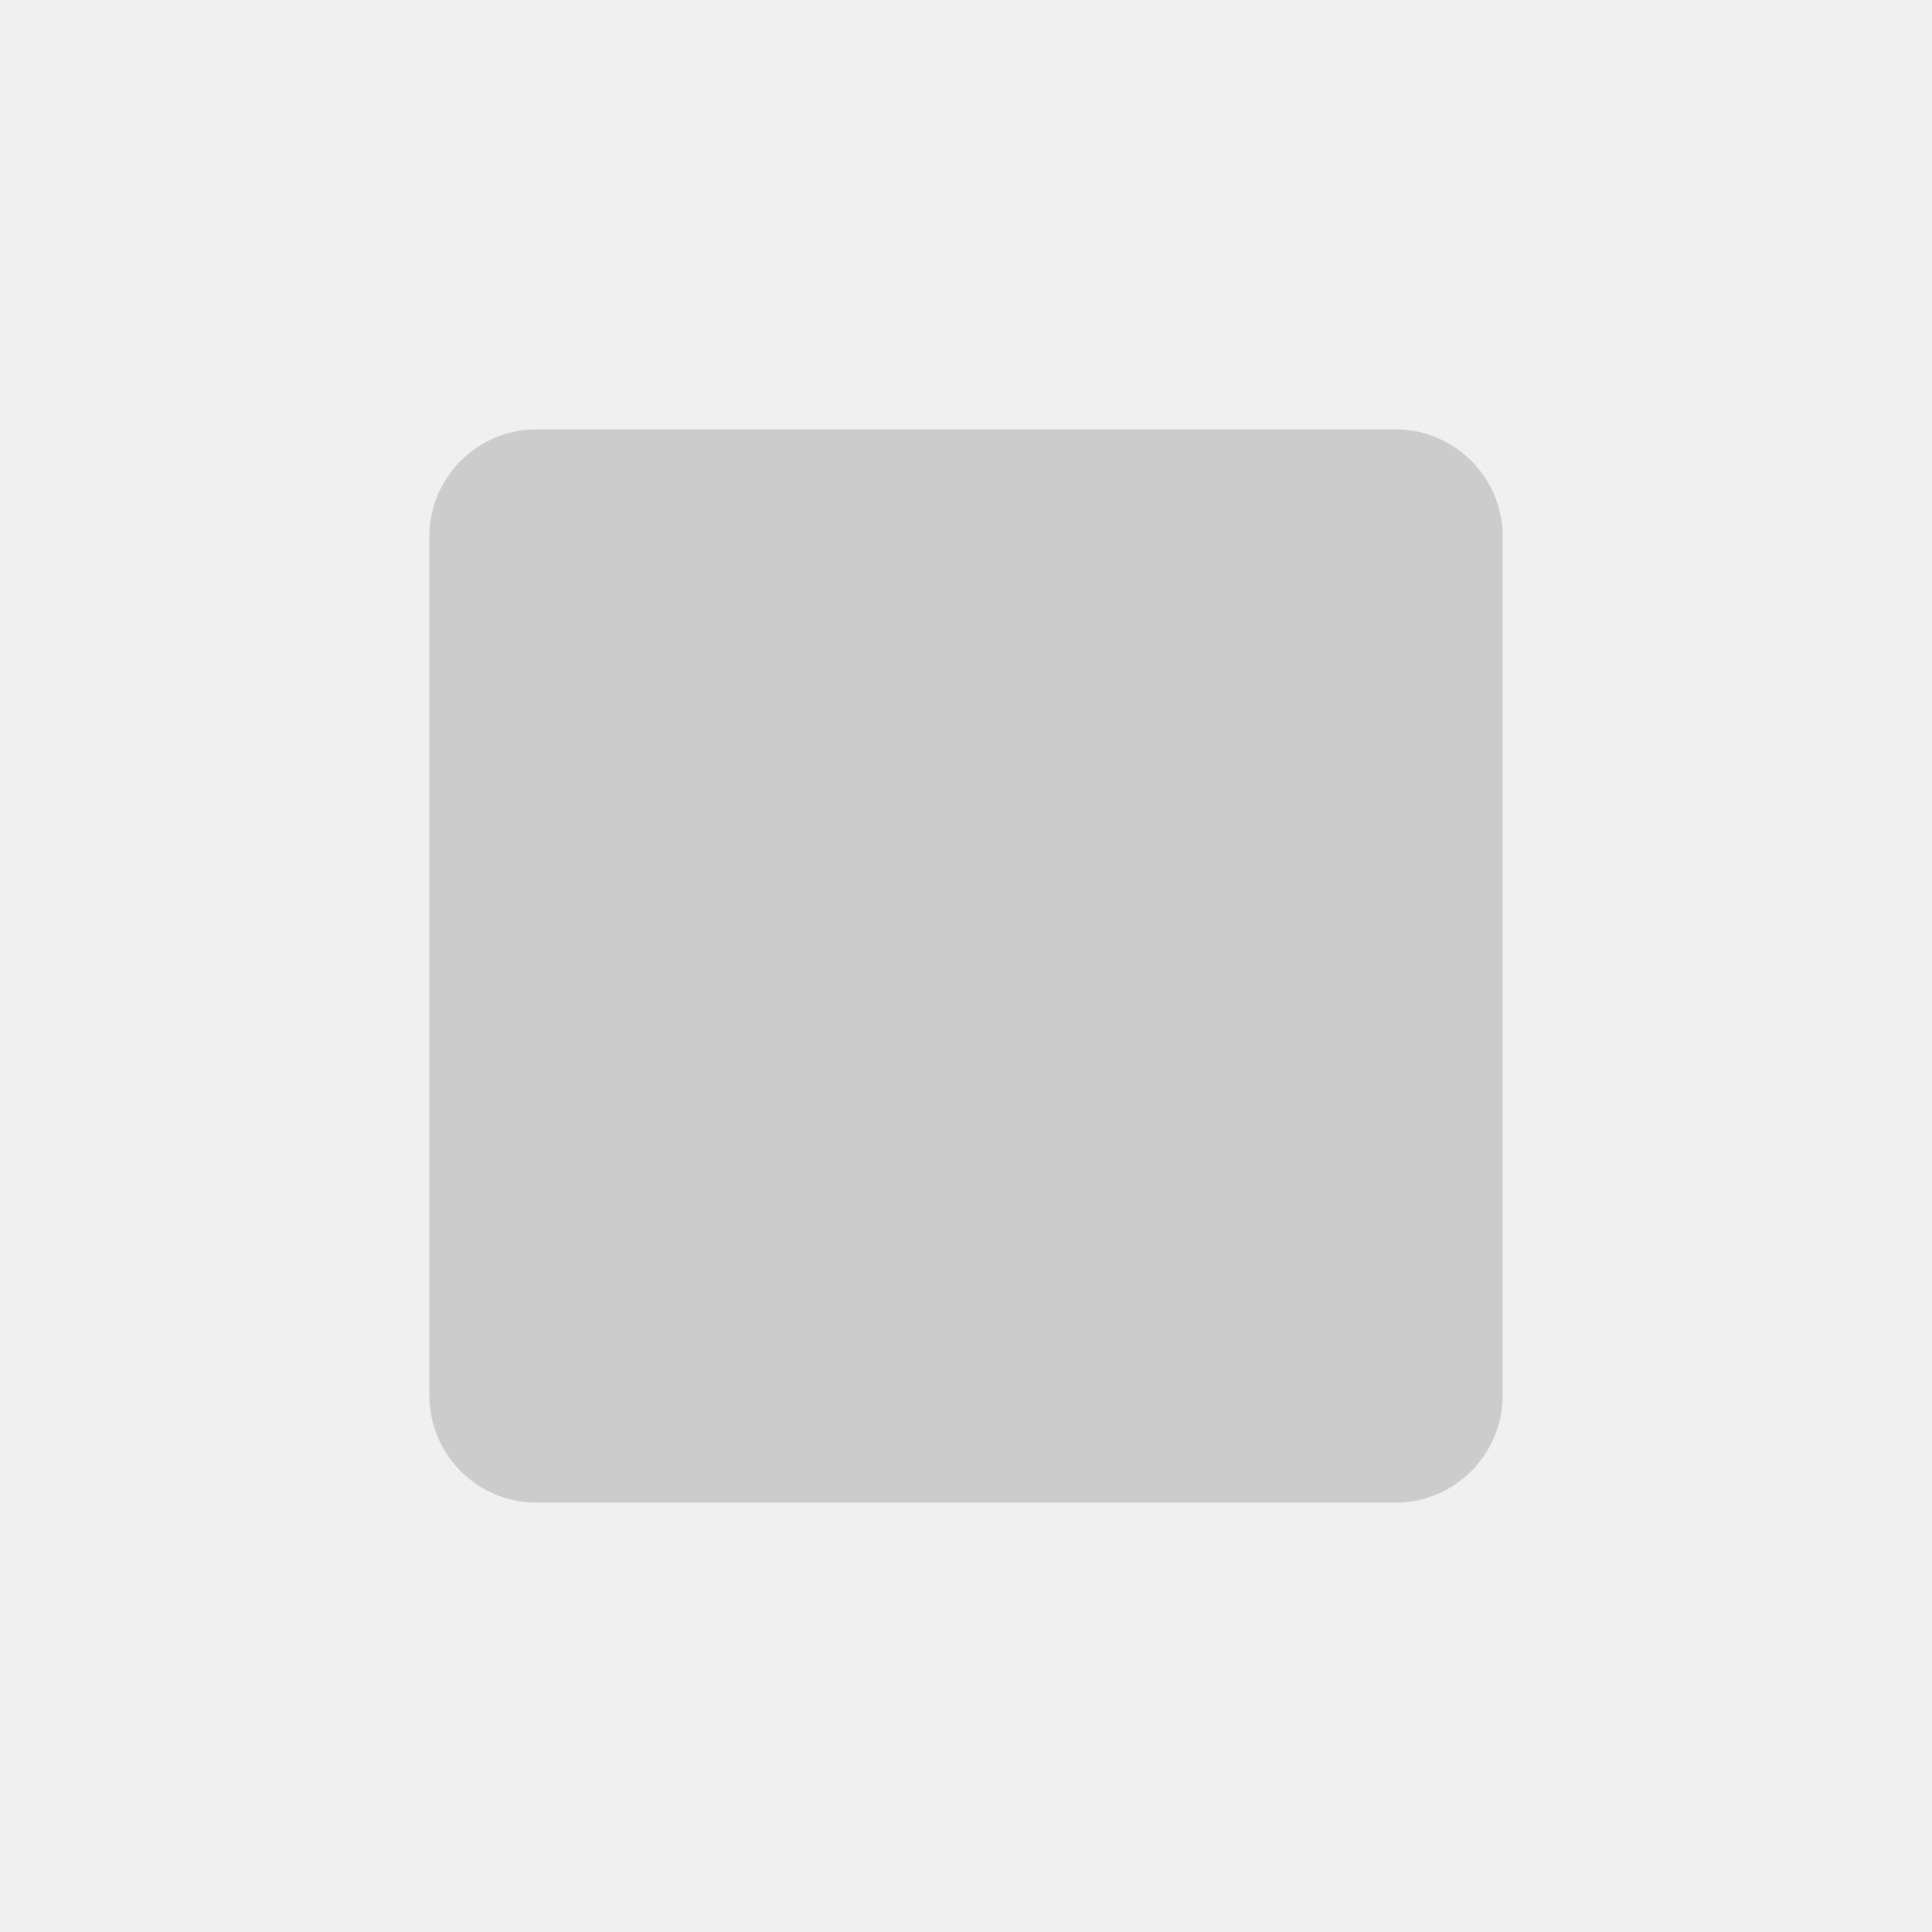
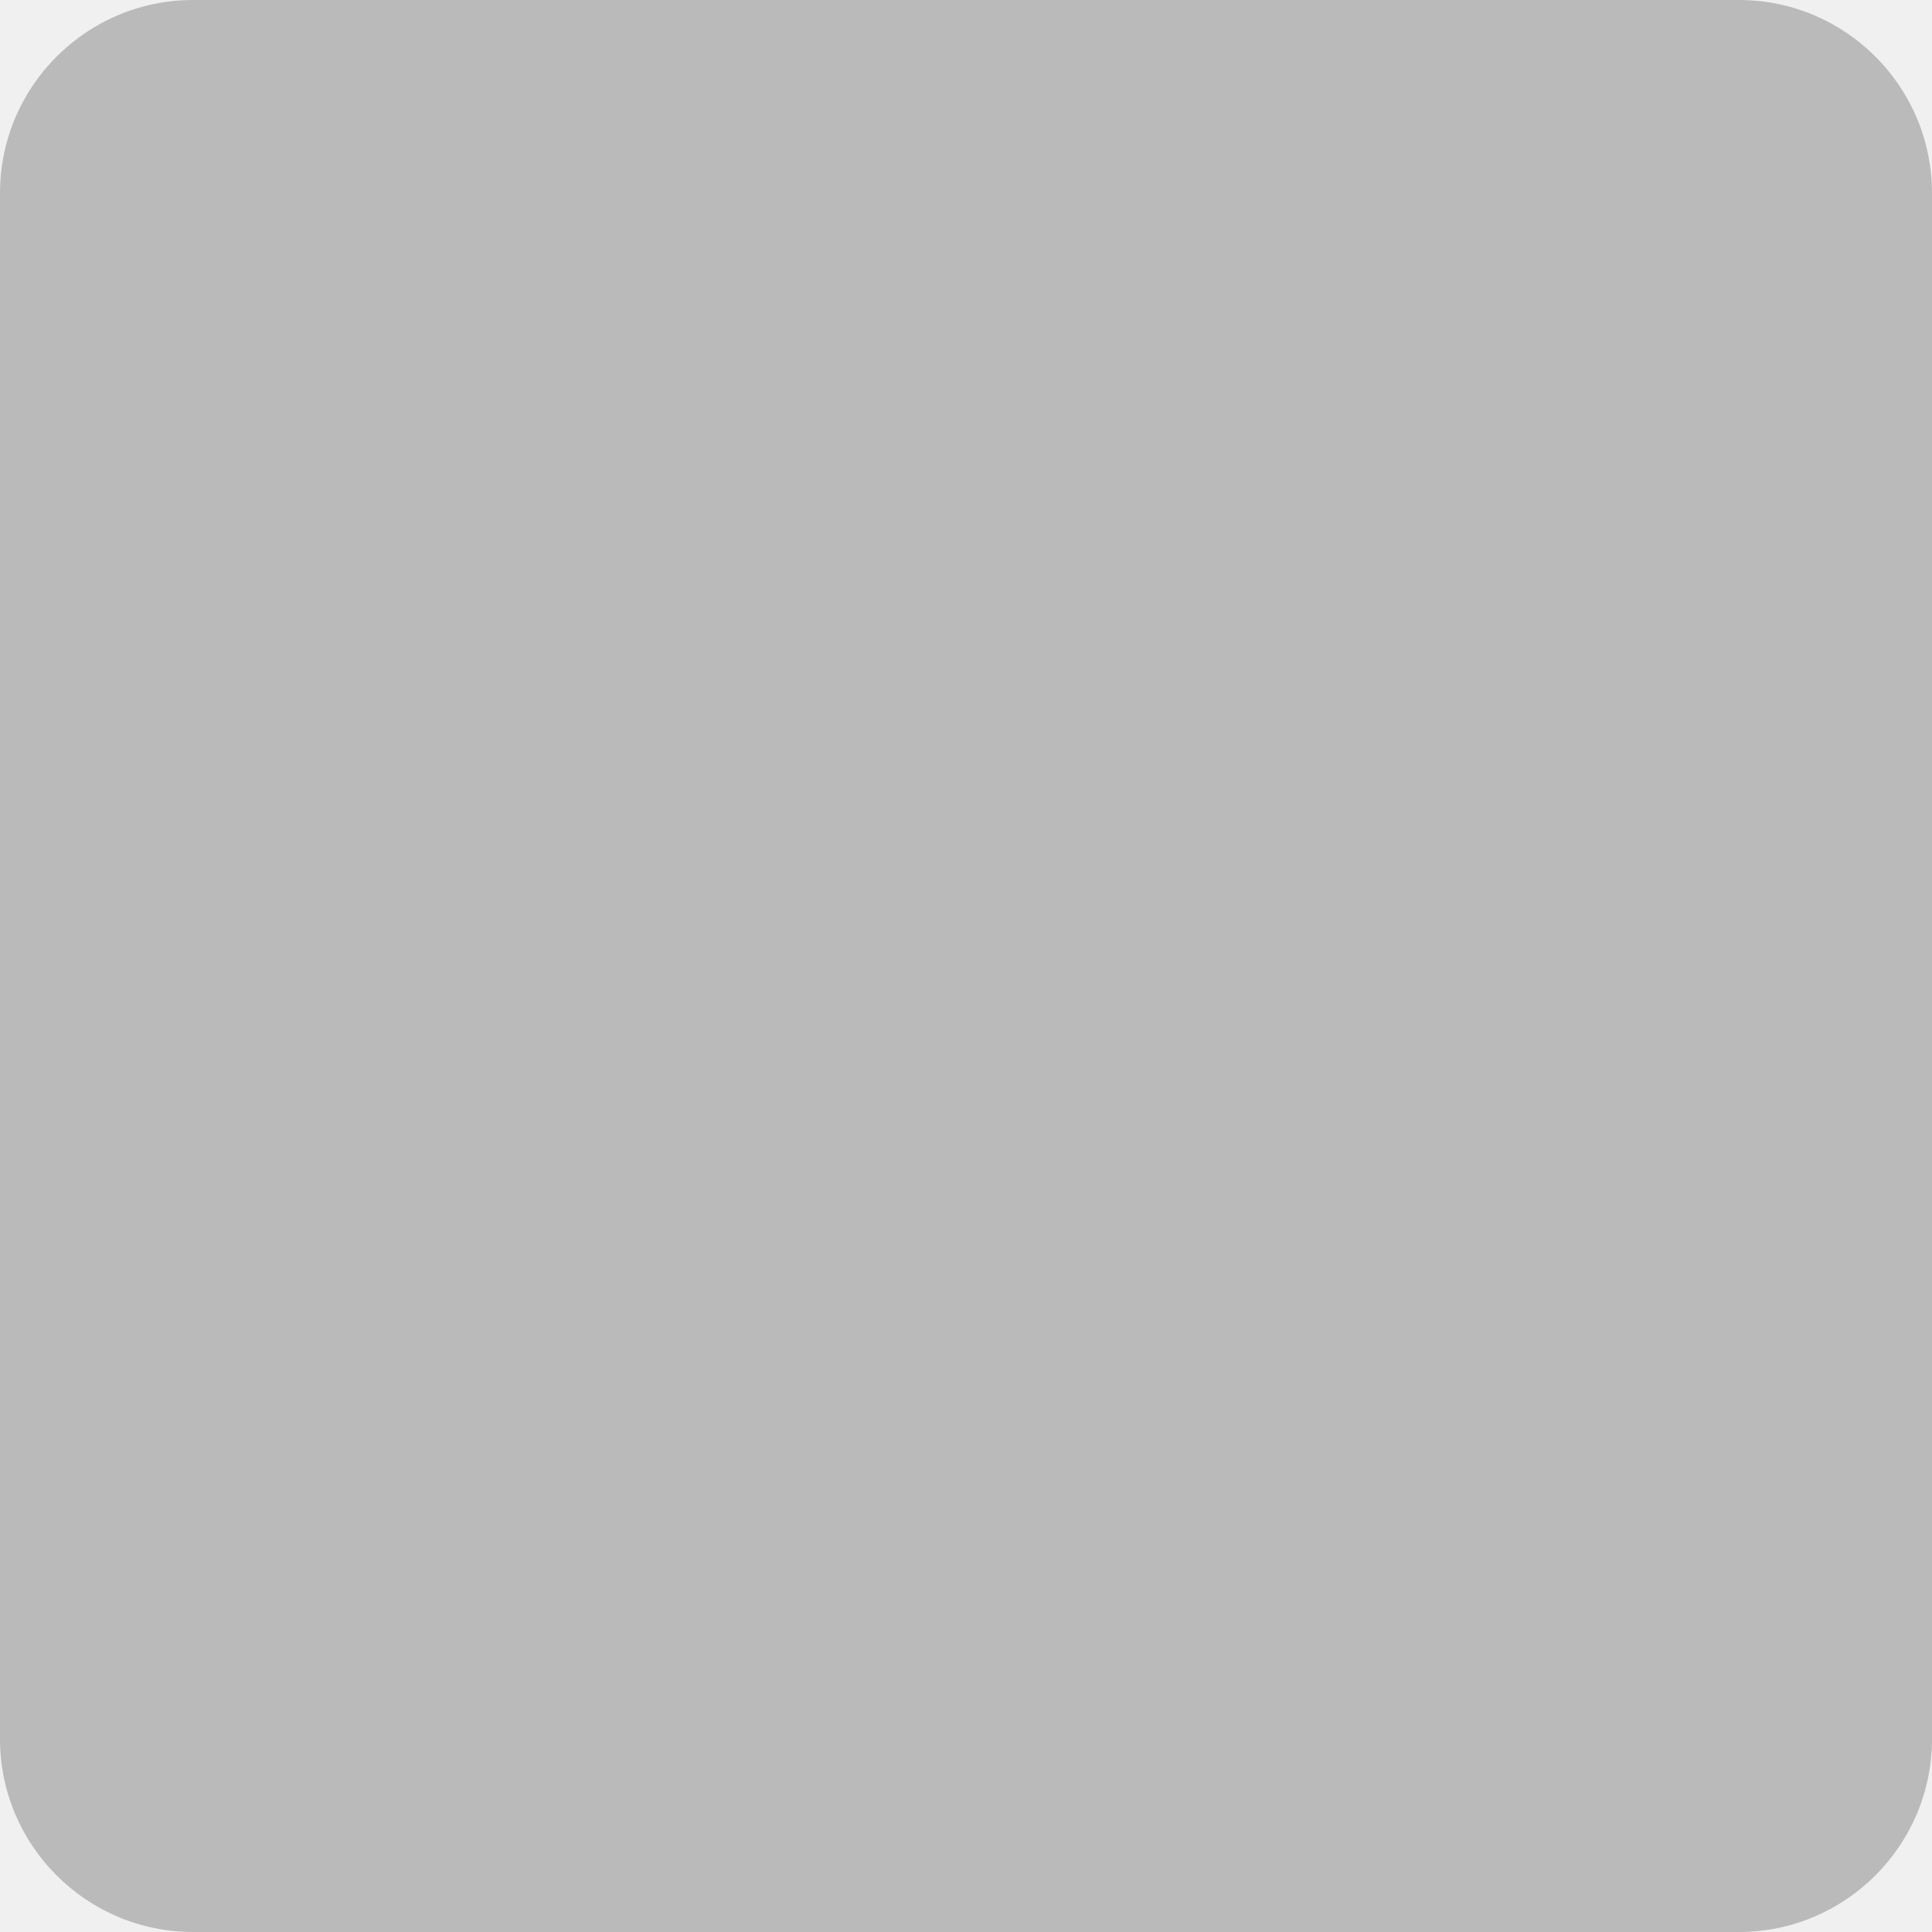
- <svg xmlns="http://www.w3.org/2000/svg" xmlns:xlink="http://www.w3.org/1999/xlink" width="18" height="18" viewBox="0 0 18 18">
-   <defs>
-     <path id="a" d="M5 4h8a1 1 0 0 1 1 1v8a1 1 0 0 1-1 1H5a1 1 0 0 1-1-1V5a1 1 0 0 1 1-1z" />
-   </defs>
-   <g fill="none" fill-rule="evenodd">
-     <g>
-       <mask id="b" fill="#fff">
-         <use xlink:href="#a" />
-       </mask>
-       <g fill="#CCC" mask="url(#b)">
-         <rect width="18" height="18" rx="4" />
+ <svg xmlns="http://www.w3.org/2000/svg" width="10px" height="10px" viewBox="0 0 10 10" version="1.1">
+   <defs />
+   <g id="part1" stroke="none" stroke-width="1" fill="none" fill-rule="evenodd">
+     <g id="1_5任务列表" transform="translate(-1128, -542)" fill="#BABABA">
+       <g id="Group-20-+-语料不足-Mask" transform="translate(20, 134)">
+         <g id="Group" transform="translate(0, 280)">
+           <g id="Group-4" transform="translate(1084, 38)">
+             <g id="Group-3" transform="translate(24, 88)">
+               <g id="停止" transform="translate(0, 2)">
+                 <rect id="Rectangle-2" x="0" y="0" width="10" height="10" rx="1" />
+               </g>
+             </g>
+           </g>
+         </g>
      </g>
    </g>
  </g>
</svg>
